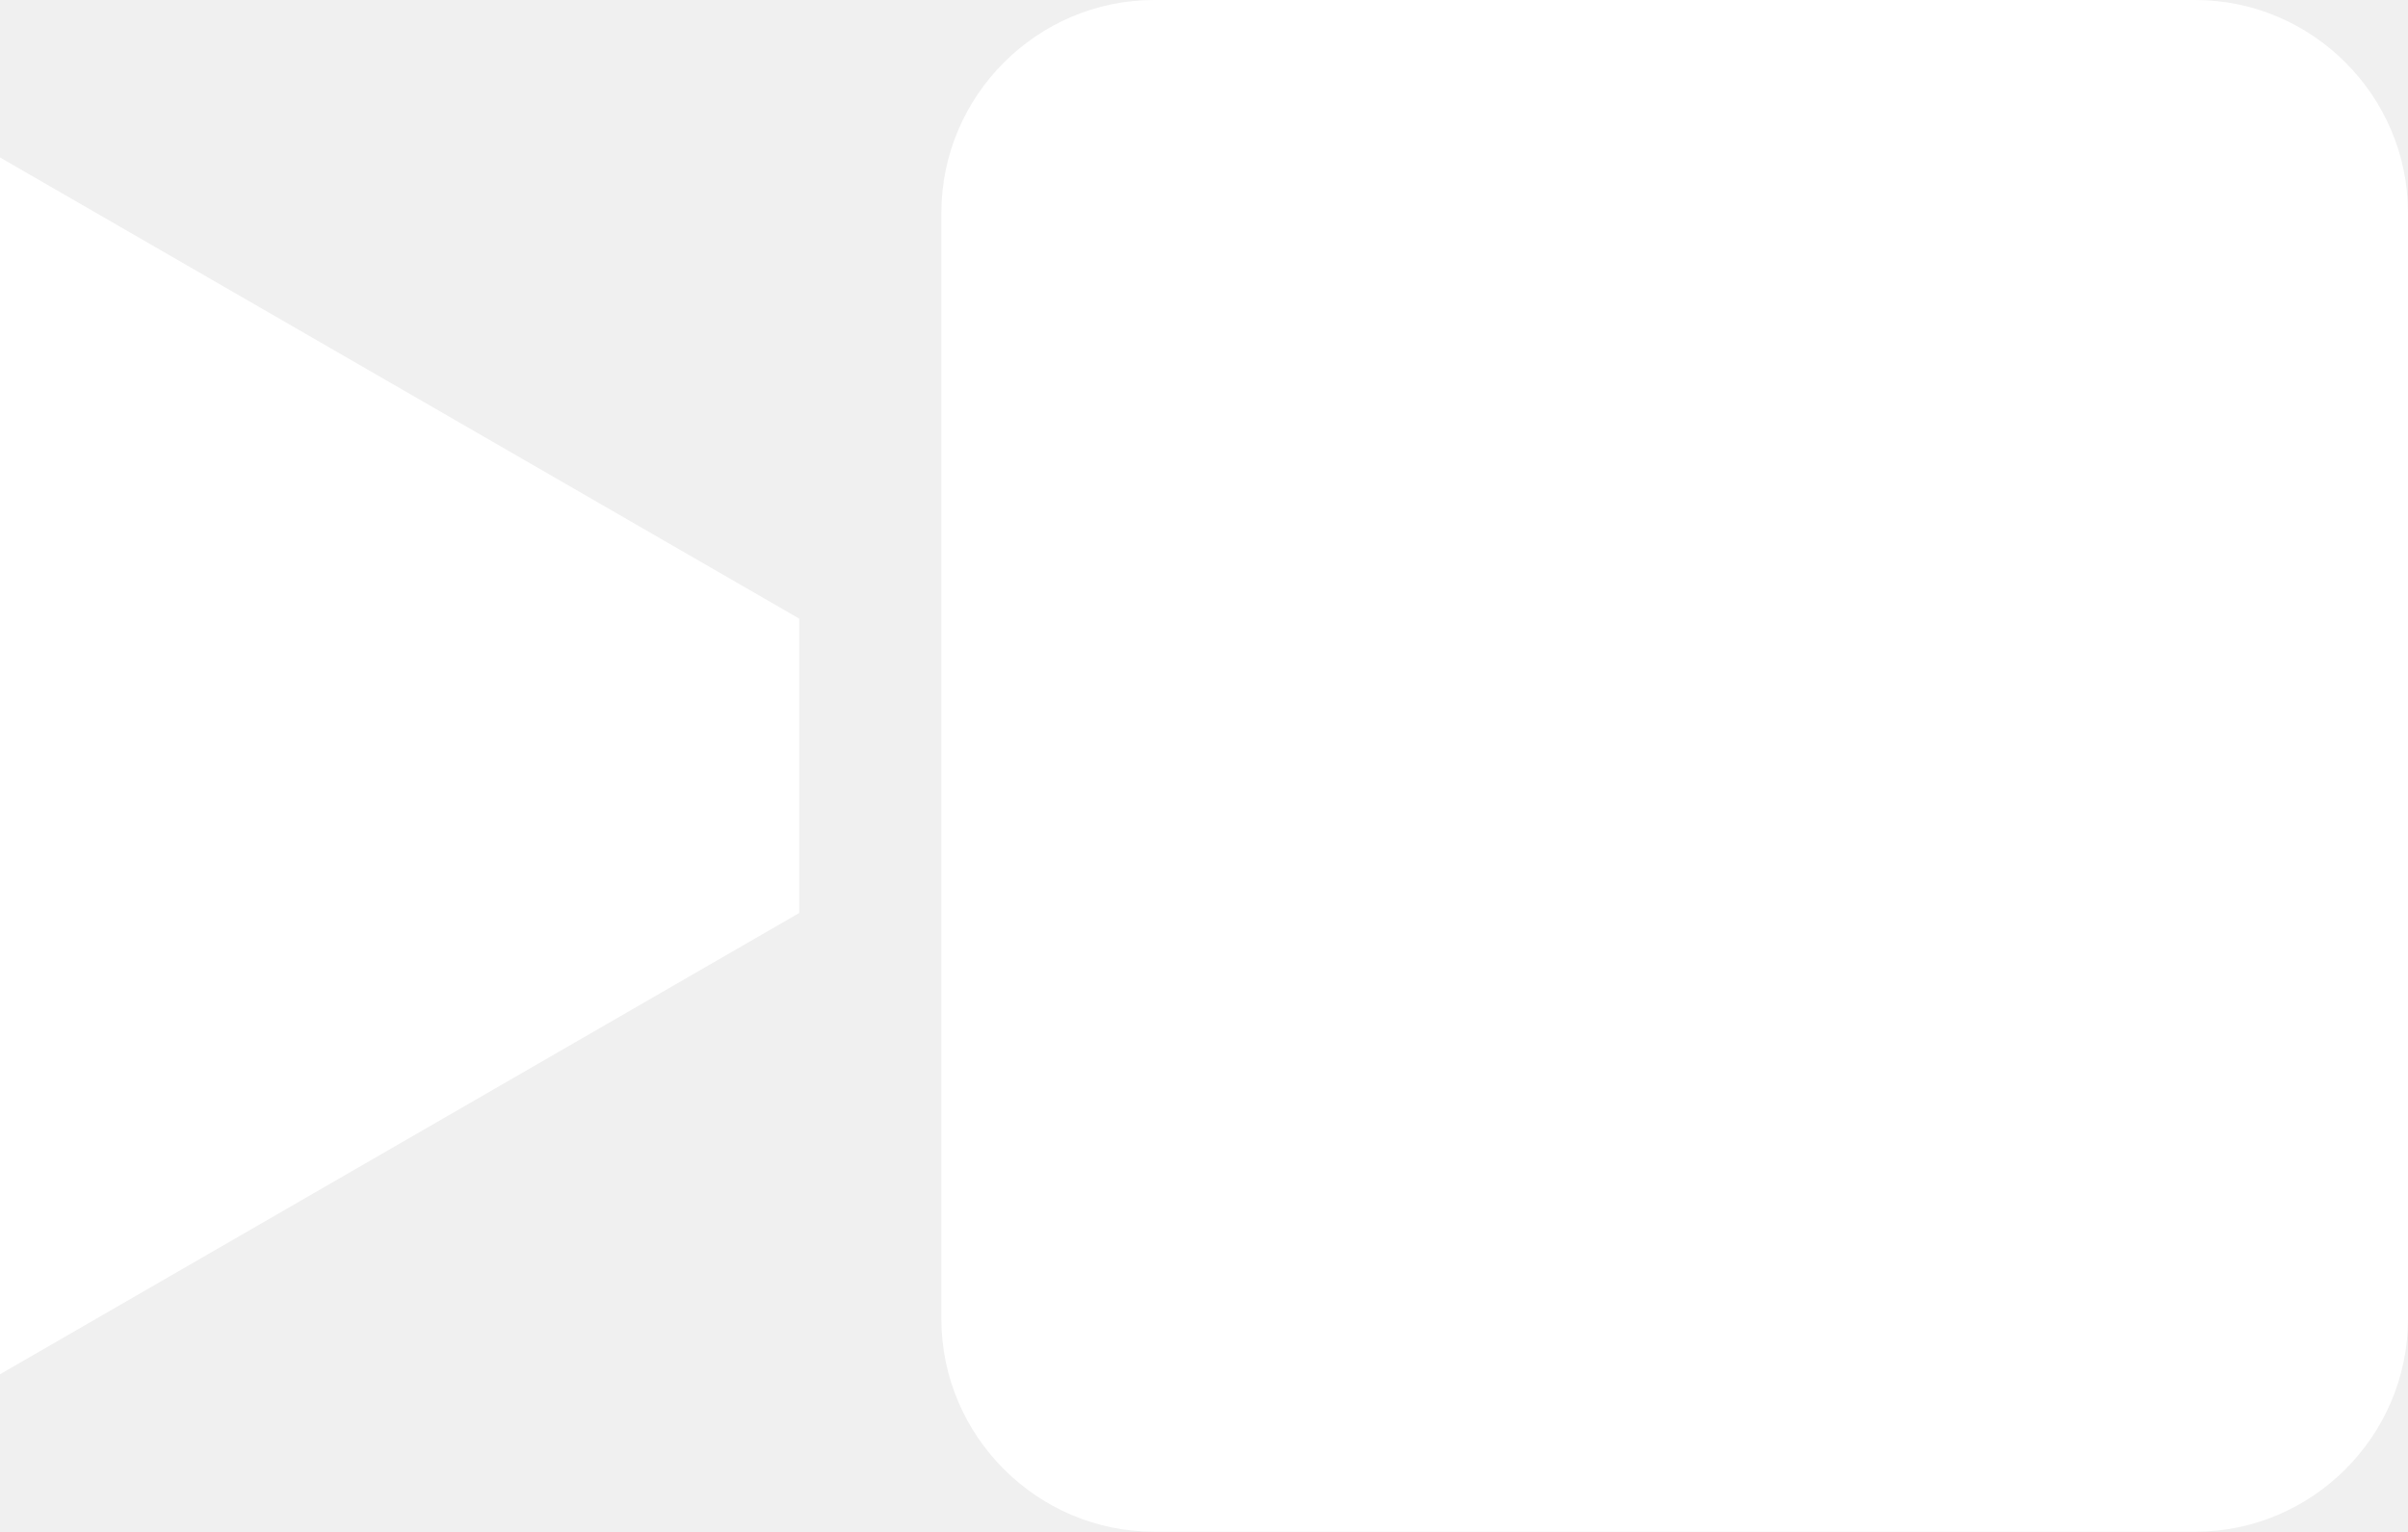
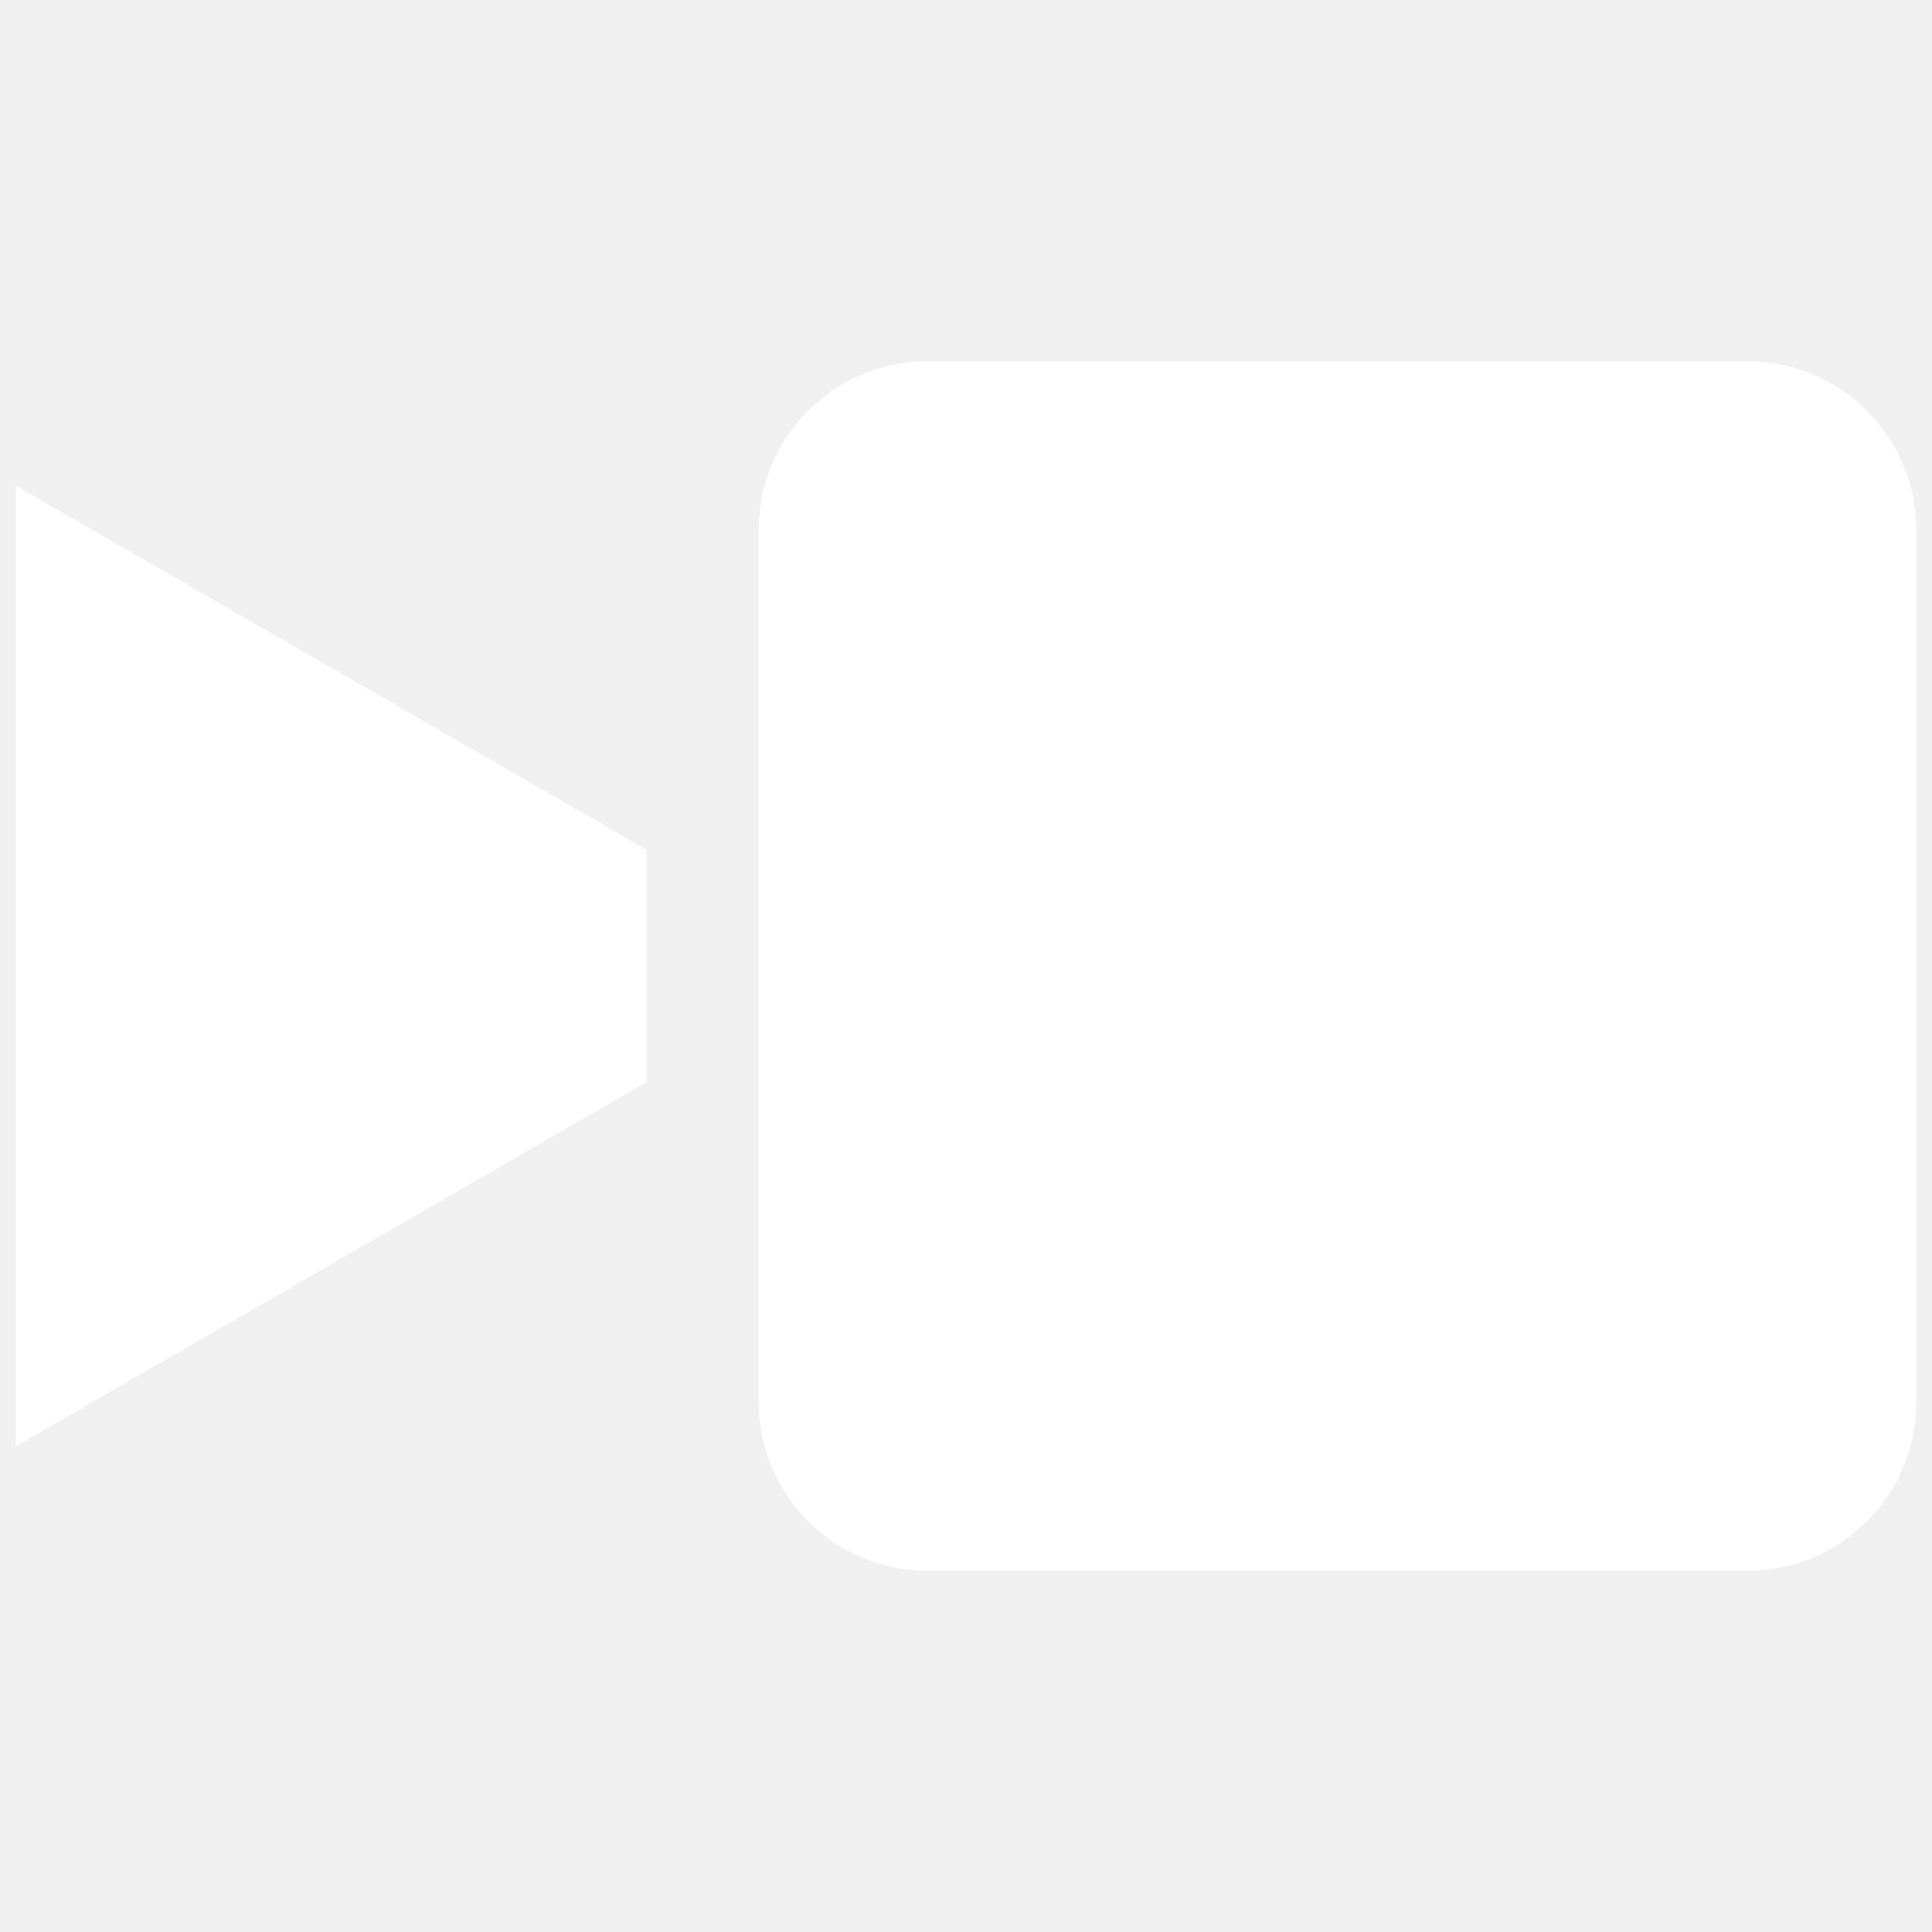
- <svg xmlns="http://www.w3.org/2000/svg" version="1.1" id="Layer_1" x="0px" y="0px" width="22.625px" height="14.396px" viewBox="0 0 22.625 14.396" enable-background="new 0 0 22.625 14.396" xml:space="preserve">
-   <g>
-     <path fill="#FFFFFF" d="M8.845,2c0-1.1,0.9-2,2-2h9.78c1.1,0,2,0.9,2,2v10.396c0,1.1-0.9,2-2,2h-9.78c-1.1,0-2-0.9-2-2V2z" />
-     <polygon fill="#FFFFFF" points="0,12.916 7.509,8.581 7.509,5.814 0,1.48  " />
+ <svg xmlns="http://www.w3.org/2000/svg" version="1.1" id="Layer_1" x="0px" y="0px" width="23" height="23" viewBox="0 0 23 23" enable-background="new 0 0 22.625 14.396" xml:space="preserve">
+   <defs id="defs5498" />
+   <g id="g5490" transform="translate(0.1874996,4.301999)">
+     <path d="m 8.845,2 c 0,-1.1 0.9,-2 2,-2 h 9.78 c 1.1,0 2,0.9 2,2 v 10.396 c 0,1.1 -0.9,2 -2,2 h -9.78 c -1.1,0 -2,-0.9 -2,-2 V 2 z" id="path5492" style="fill:#ffffff" />
+     <polygon points="7.509,8.581 7.509,5.814 0,1.48 0,12.916 " id="polygon5494" style="fill:#ffffff" />
  </g>
</svg>
